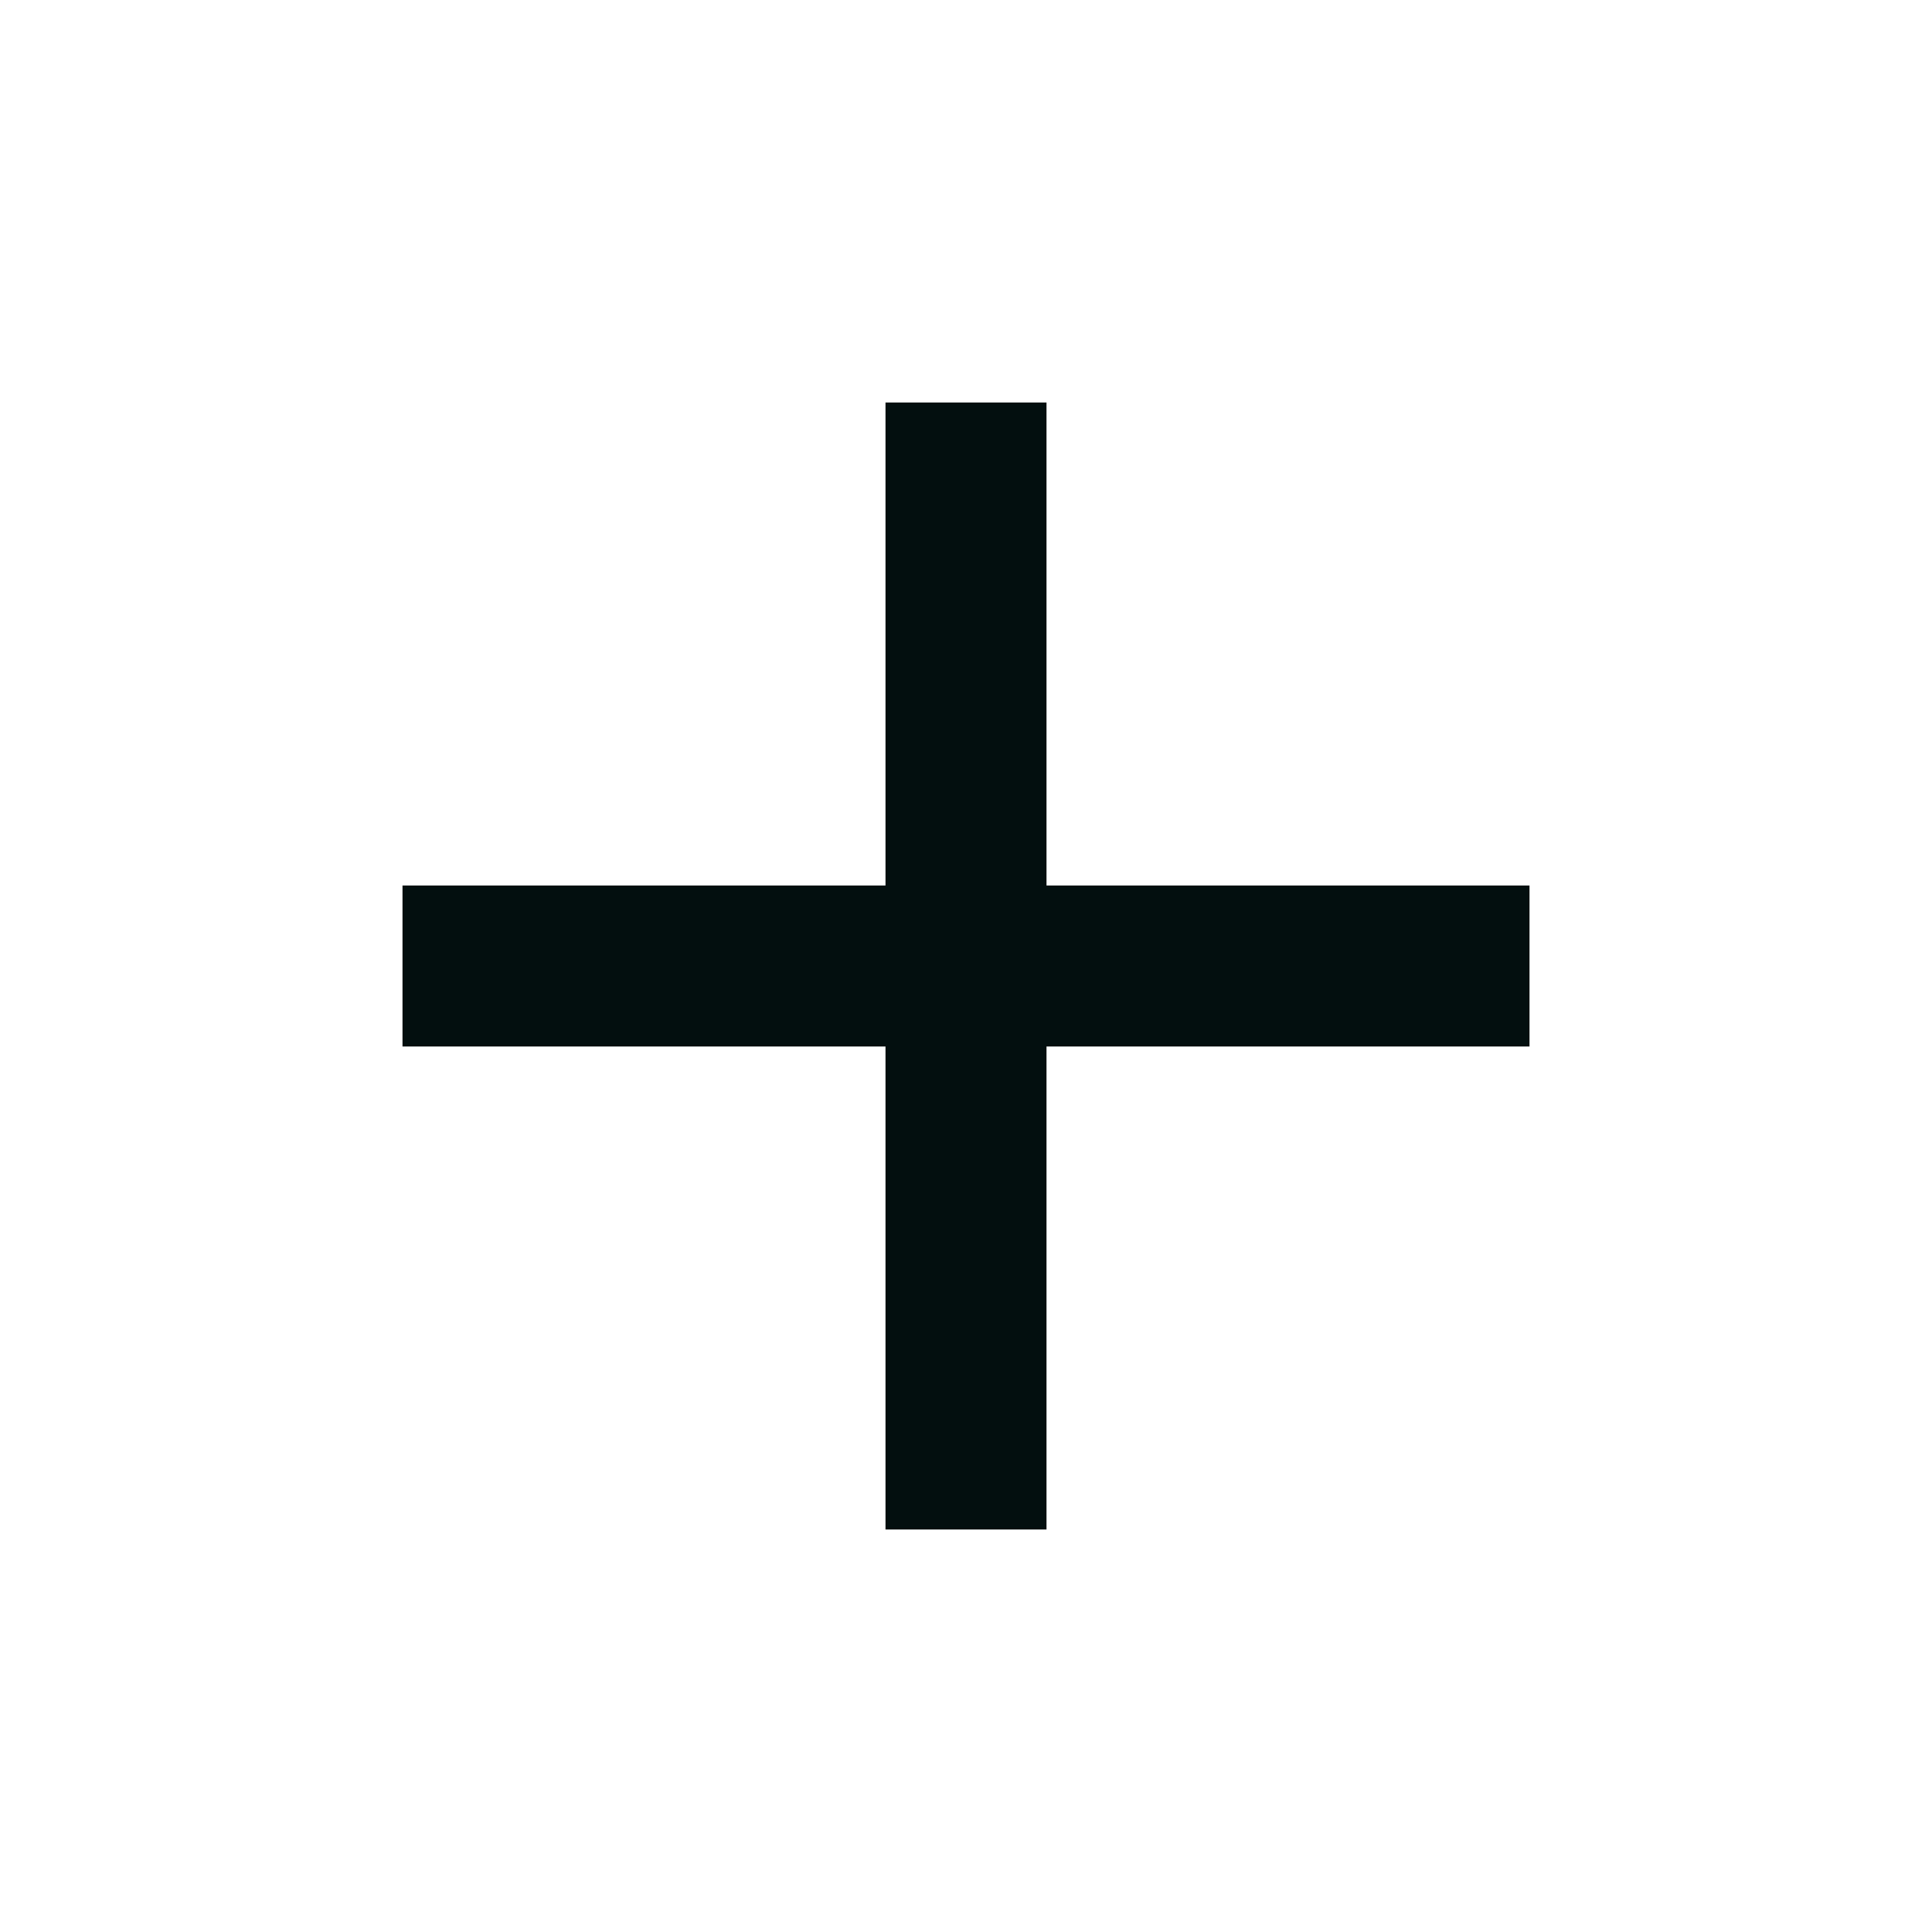
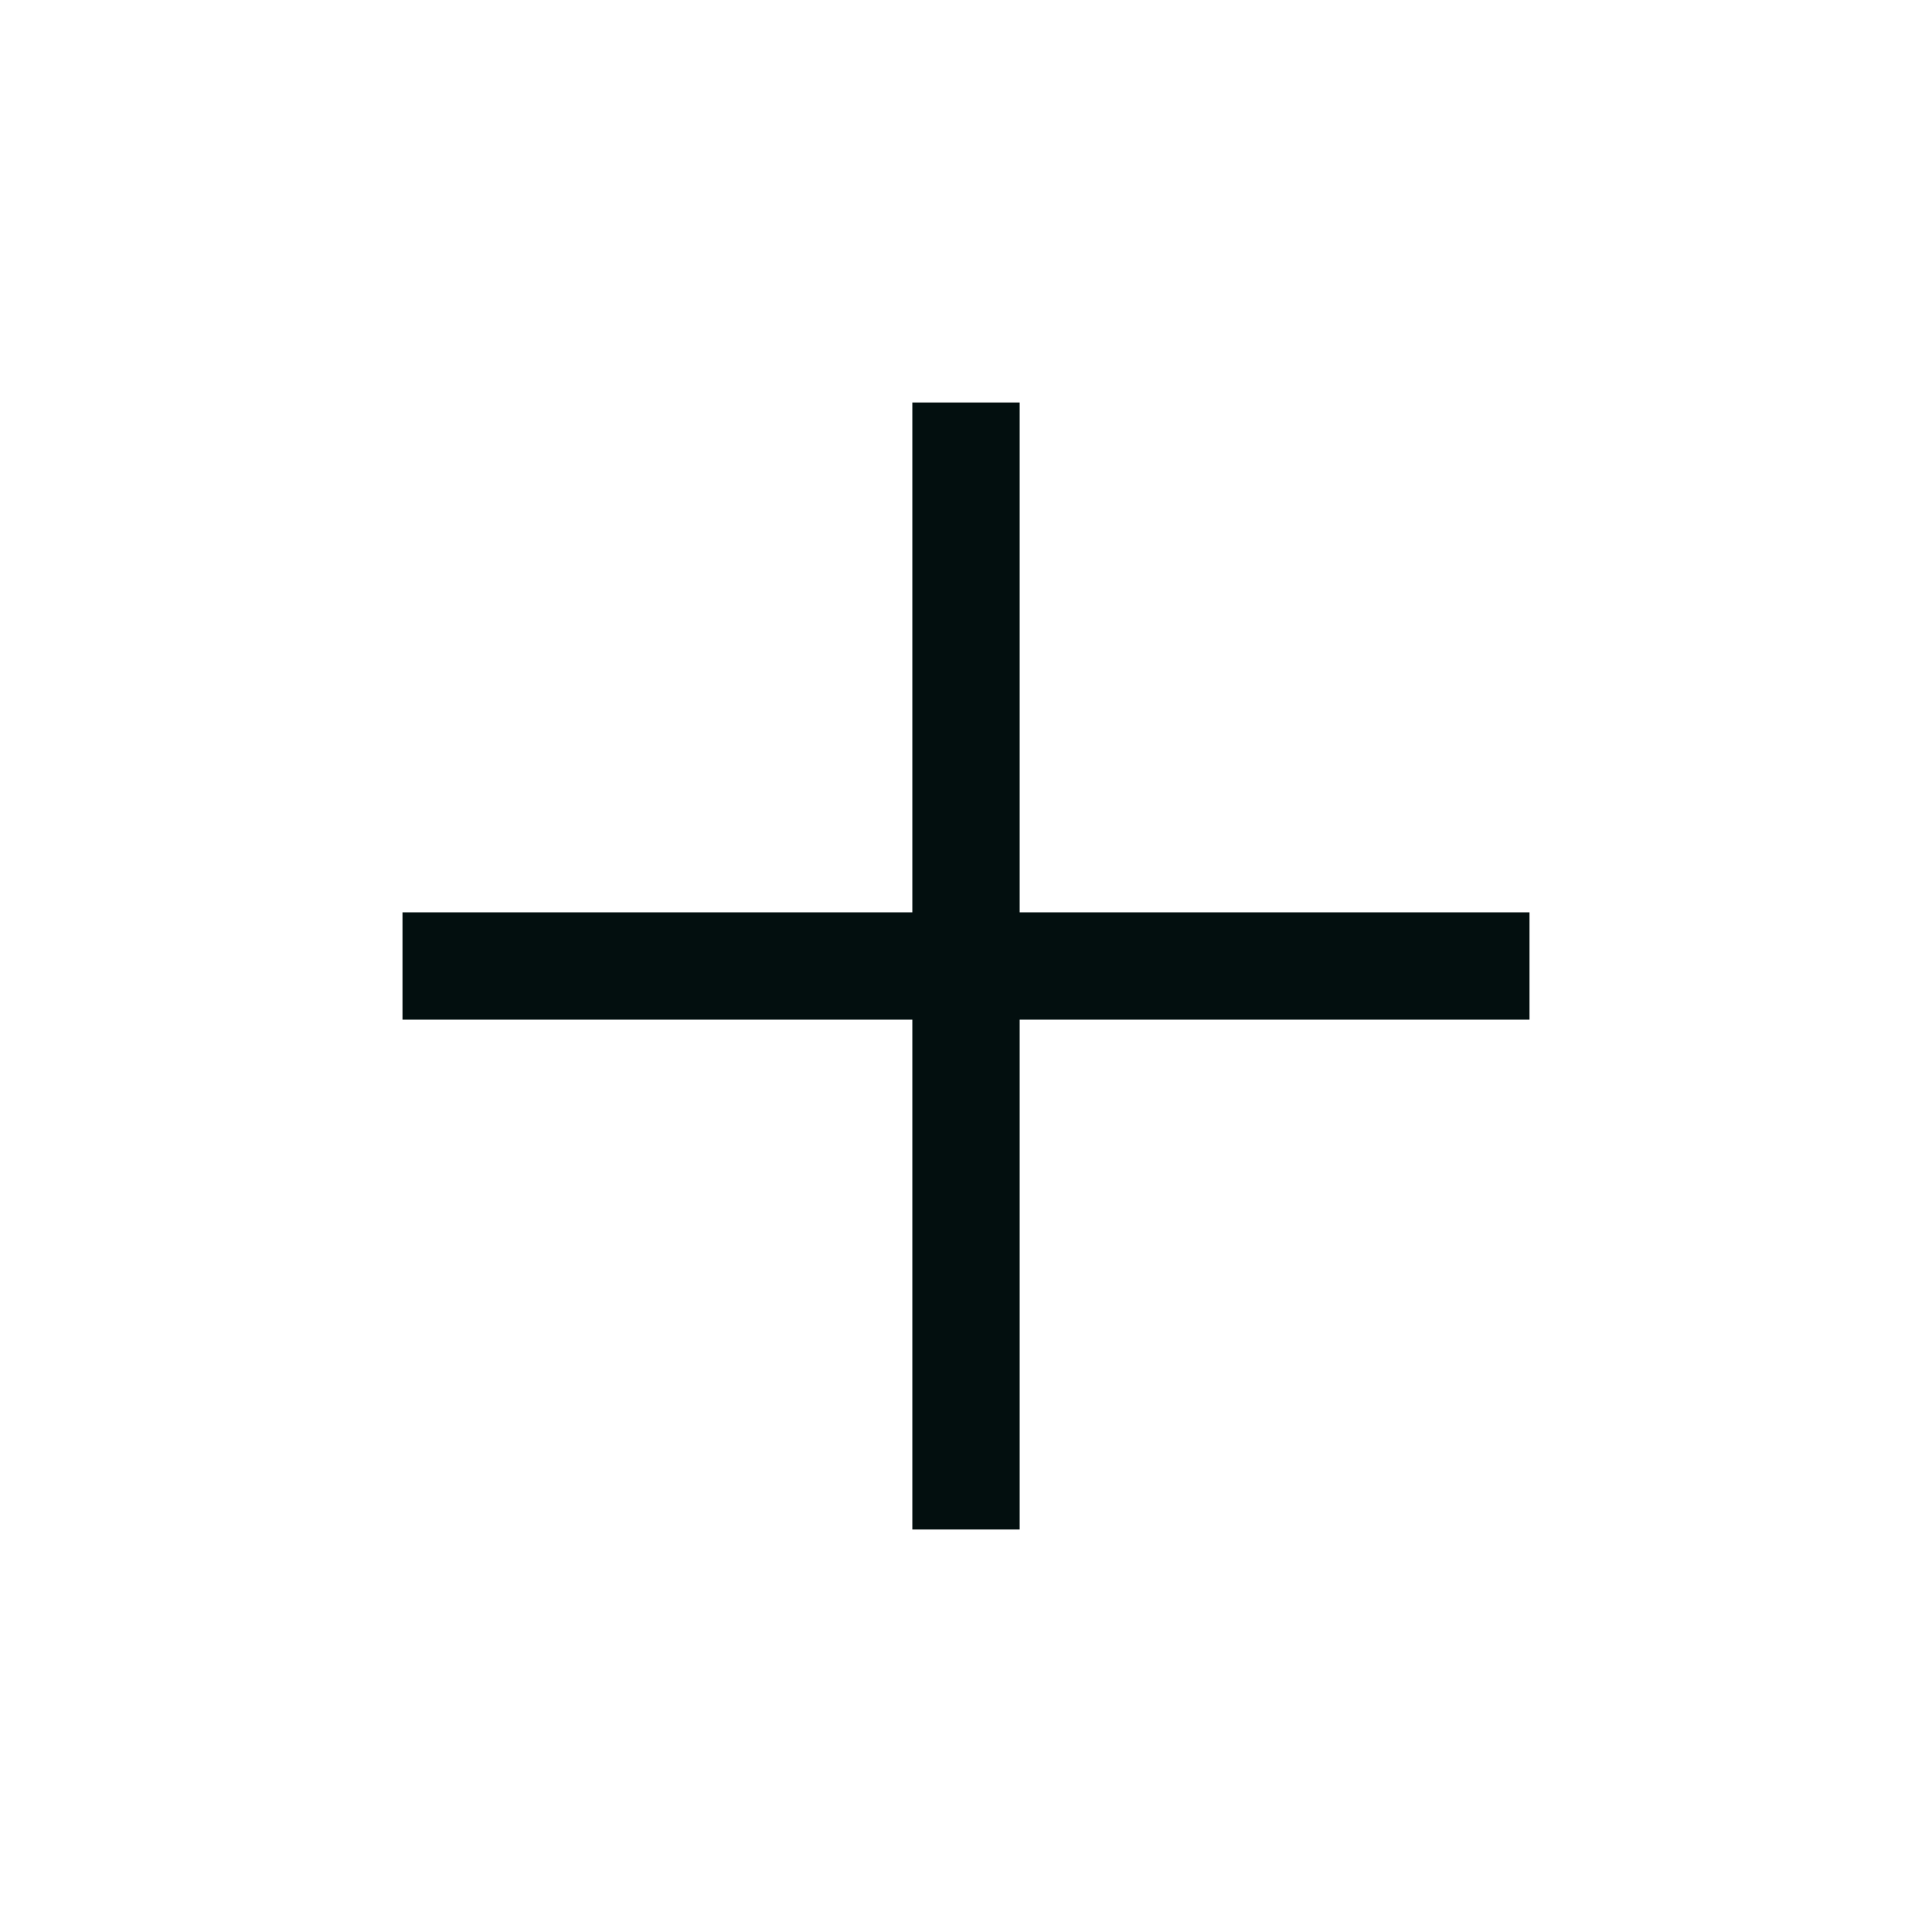
<svg xmlns="http://www.w3.org/2000/svg" width="18" height="18" viewBox="0 0 18 18" fill="none">
-   <path d="M3.75 9H14.25" stroke="#030F0F" stroke-width="1.5" strokeLinecap="round" strokeLinejoin="round" />
-   <path d="M9 3.75V14.25" stroke="#030F0F" stroke-width="1.5" strokeLinecap="round" strokeLinejoin="round" />
+   <path d="M3.75 9H14.25" stroke="#030F0F" strokeWidth="1.5" strokeLinecap="round" strokeLinejoin="round" />
+   <path d="M9 3.75V14.25" stroke="#030F0F" strokeWidth="1.5" strokeLinecap="round" strokeLinejoin="round" />
</svg>
